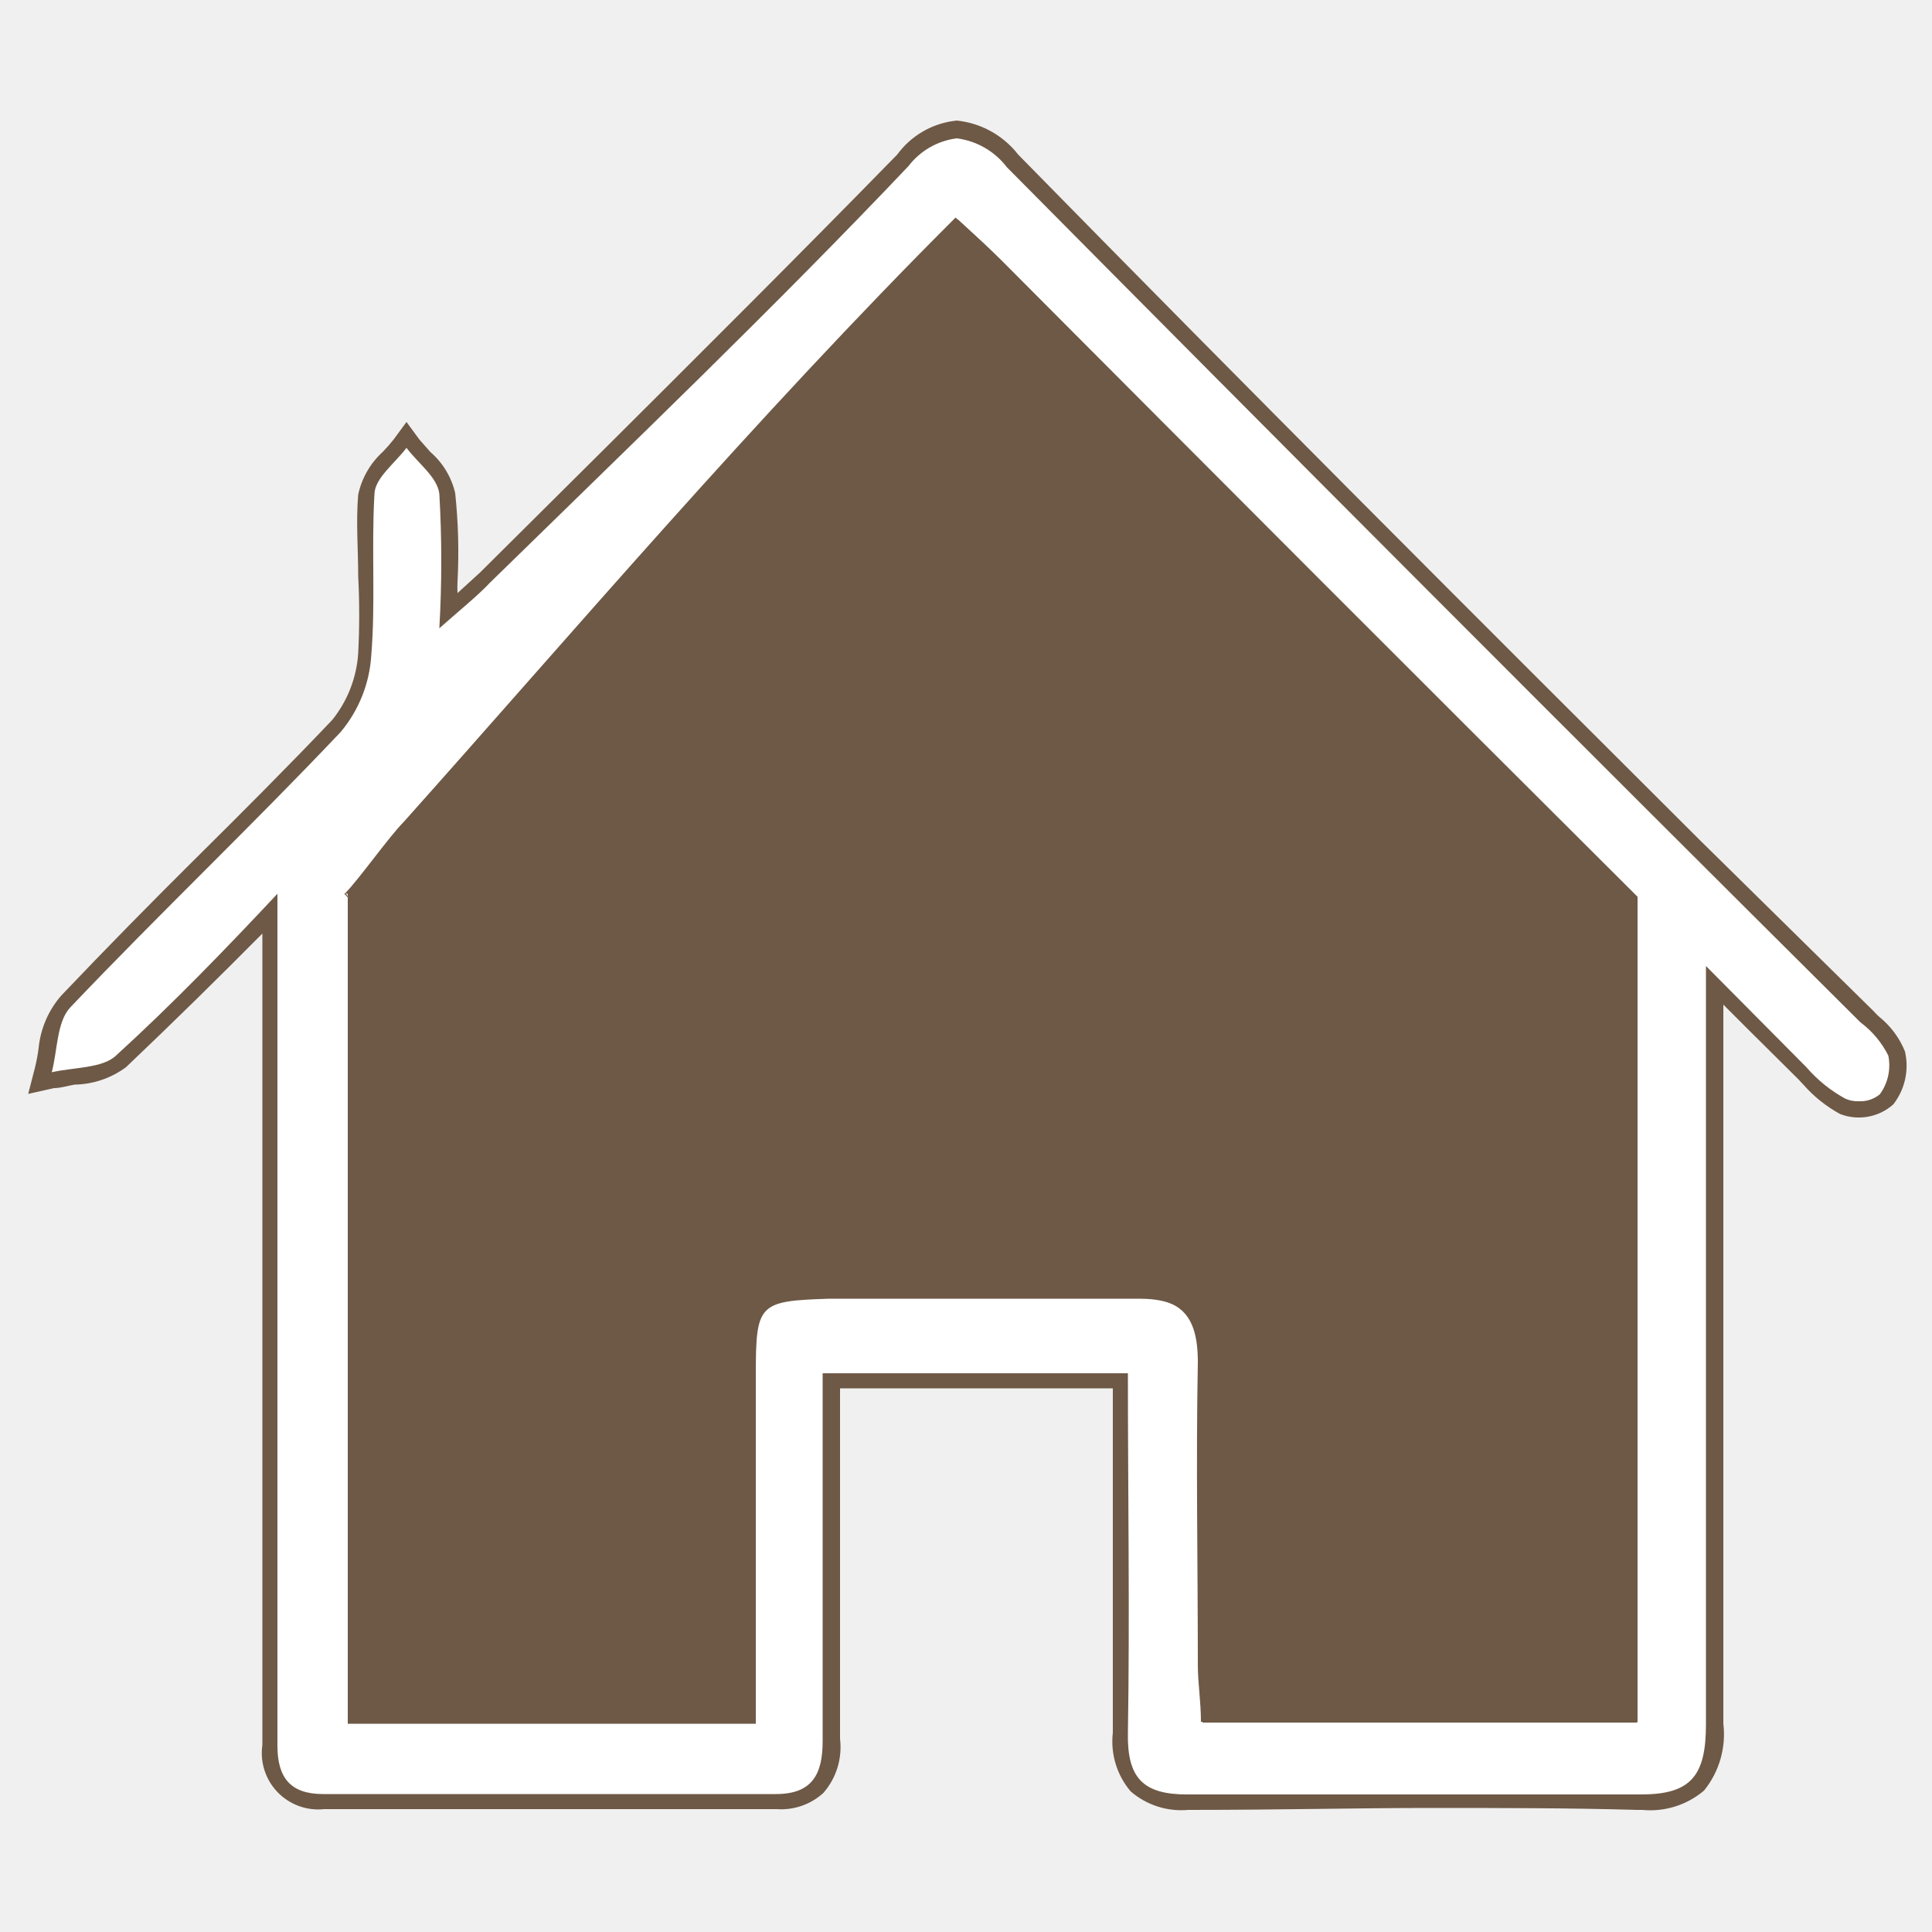
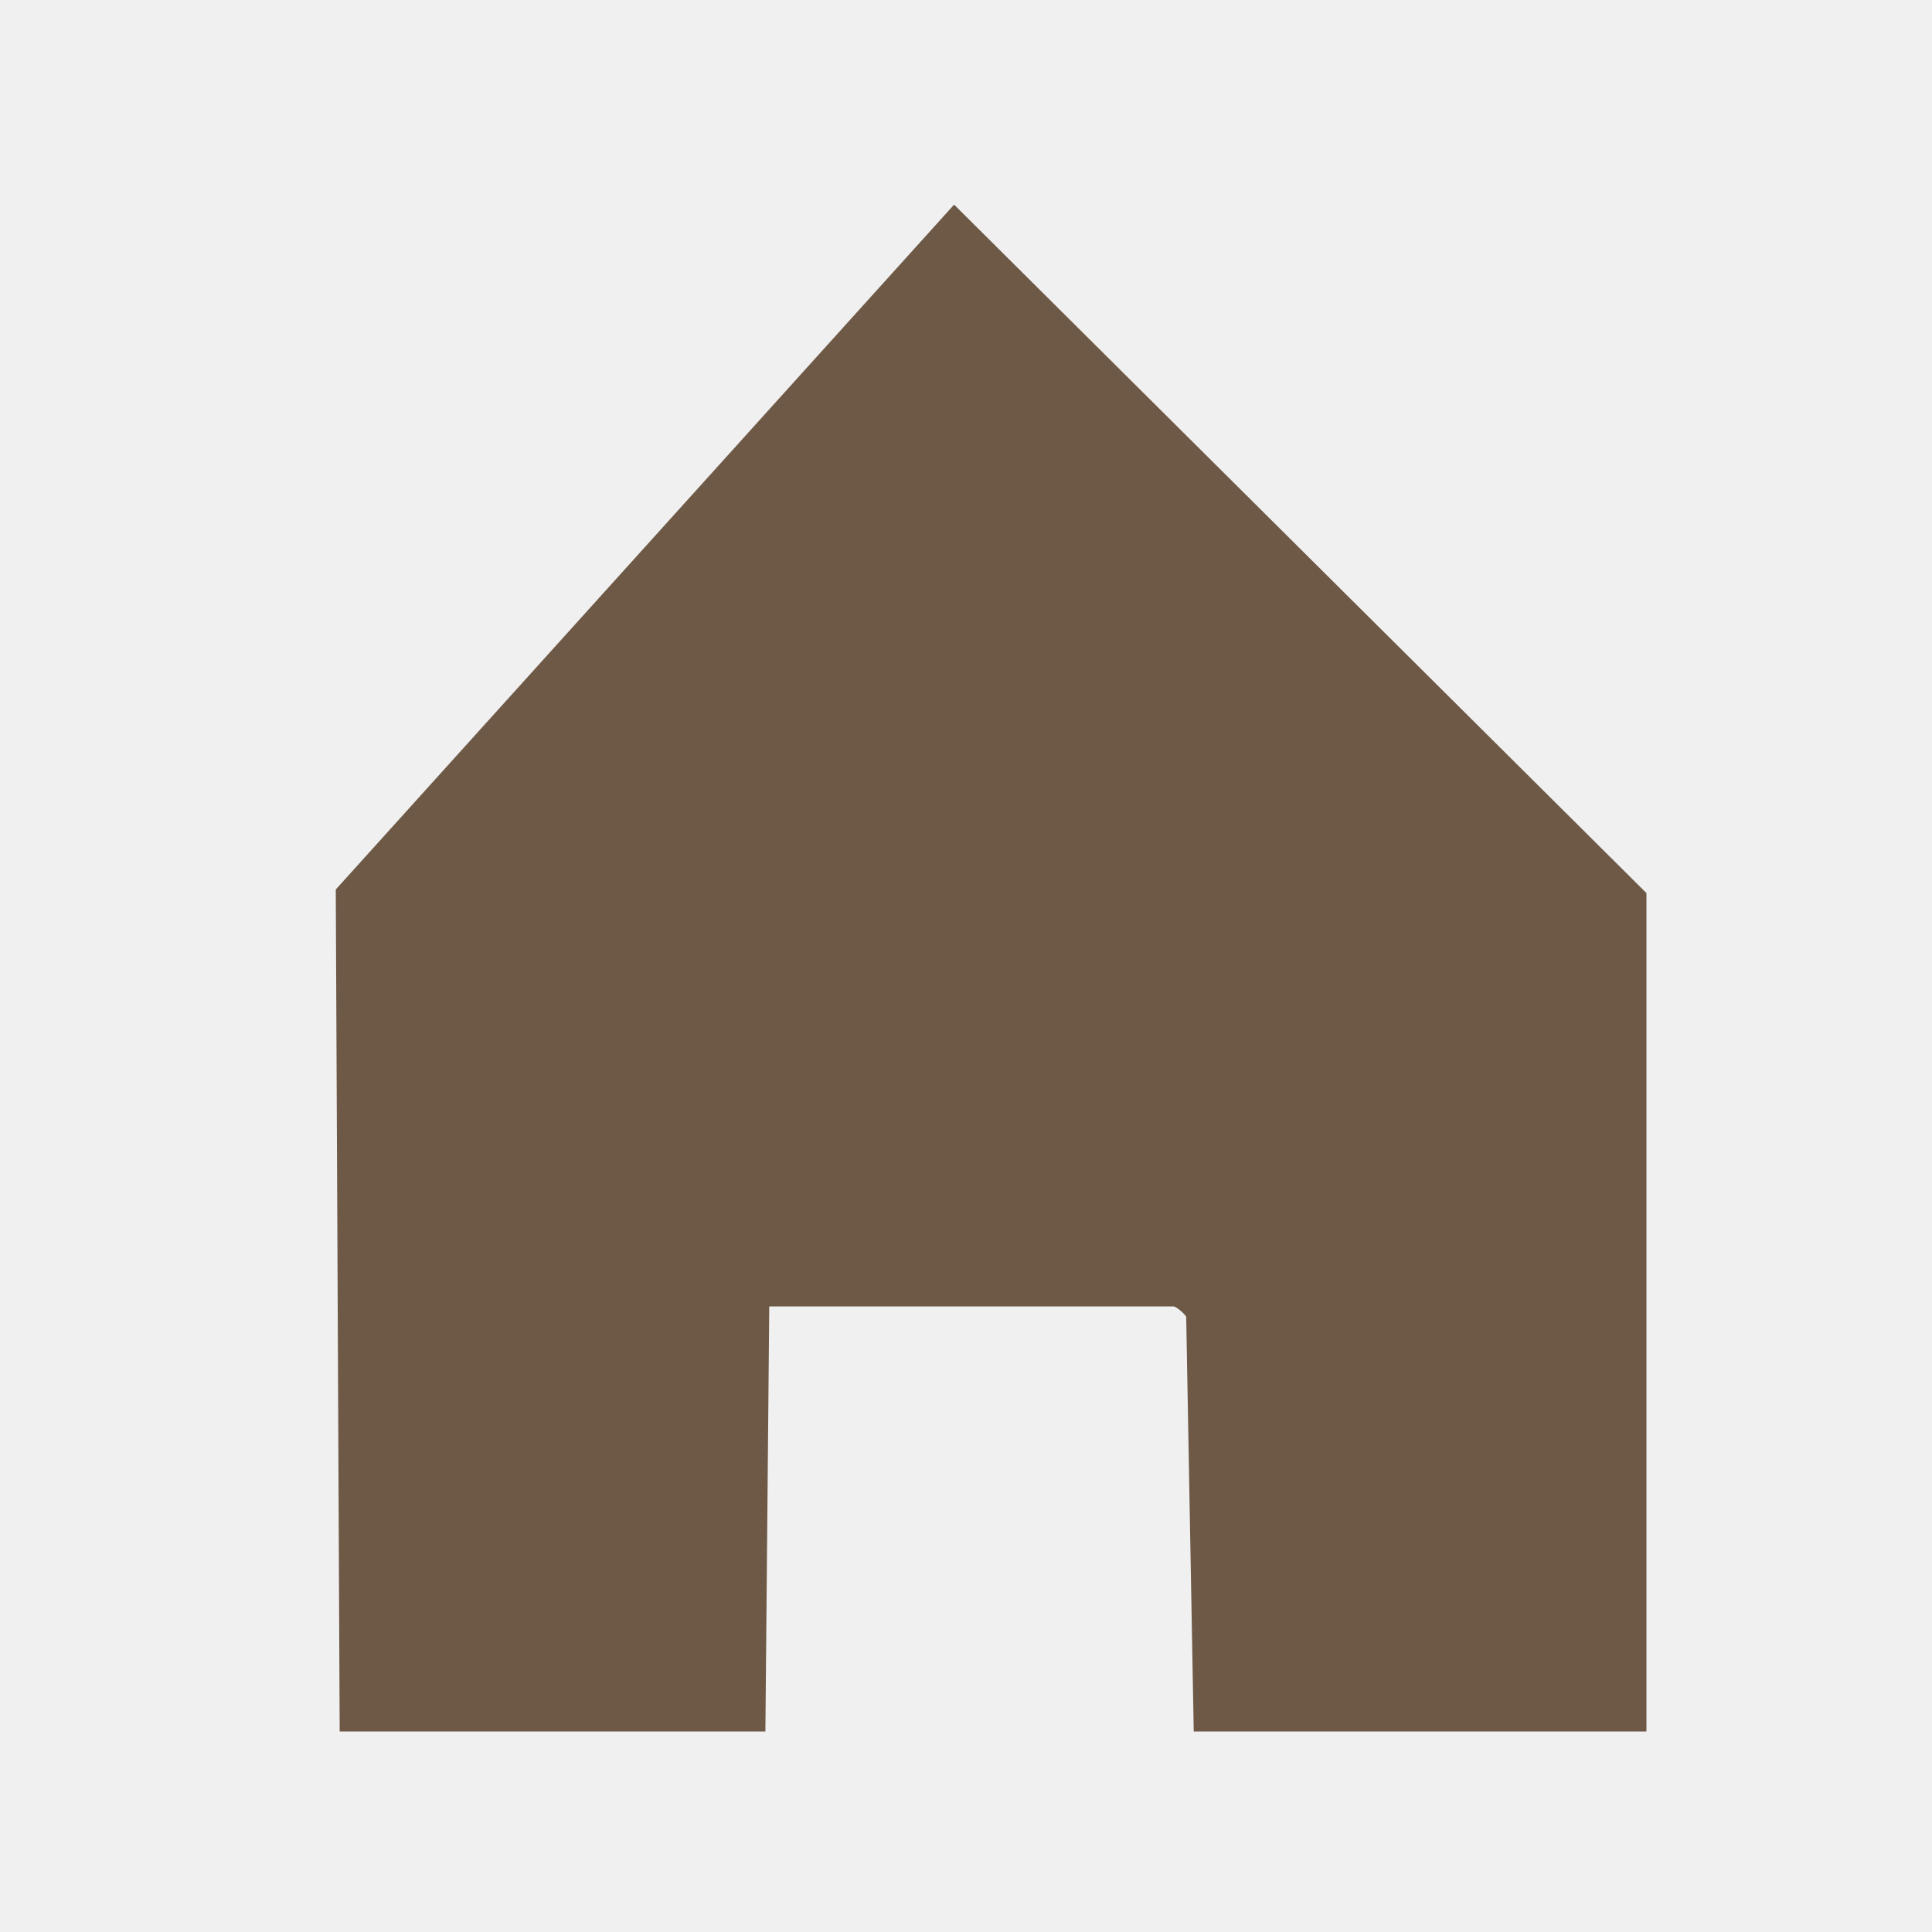
- <svg xmlns="http://www.w3.org/2000/svg" viewBox="0 0 50 50">
-   <defs>
-     <style>.cls-1{fill:none;stroke:#6e5946;stroke-miterlimit:10;stroke-width:0.42px;}.cls-2{fill:#fff;}.cls-3{fill:#6e5946;}</style>
-   </defs>
-   <g id="Calque_5" data-name="Calque 5">
-     <polygon class="cls-1" points="8.94 23.11 24.73 5.63 42.38 23.21 42.37 44.56 31.08 44.56 30.93 33.57 19.68 33.62 19.56 44.56 8.98 44.56 8.94 23.11" />
-     <path class="cls-2" d="M42.35,46.63c-1.8,0-3.59,0-5.38,0q-3.09,0-6.17,0h0a1.86,1.86,0,0,1-1.4-.41,1.84,1.84,0,0,1-.4-1.38c0-2.19,0-4.39,0-6.62v-2.5H21.53v4.9c0,.5,0,1,0,1.48,0,1,0,2,0,2.94a1.63,1.63,0,0,1-.36,1.21,1.39,1.39,0,0,1-1.06.36H8.39c-.93,0-1.39-.48-1.39-1.45V40.77c0-5.7,0-11.41,0-17.11C5.8,24.9,4.49,26.2,3.14,27.47a2.13,2.13,0,0,1-1.21.4,4.51,4.51,0,0,0-.55.09L1.05,28l.09-.33c0-.17.07-.36.1-.55a2.21,2.21,0,0,1,.43-1.22C2.82,24.72,4,23.54,5.18,22.36S7.54,20,8.68,18.8A3.19,3.19,0,0,0,9.41,17a19.84,19.84,0,0,0,0-2c0-.69,0-1.4,0-2.1a1.82,1.82,0,0,1,.59-1,4.19,4.19,0,0,0,.28-.34l.17-.22.17.22a3.27,3.27,0,0,0,.3.35,1.78,1.78,0,0,1,.58,1,14,14,0,0,1,.06,2.27c0,.24,0,.5,0,.76l0,0c.39-.34.66-.59.93-.84q1.55-1.56,3.11-3.1c2.53-2.52,5.14-5.11,7.68-7.72a2,2,0,0,1,1.39-.78,2.12,2.12,0,0,1,1.45.81q8.64,8.7,17.32,17.36l4.77,4.77.16.16a2,2,0,0,1,.61.79,1.47,1.47,0,0,1-.26,1.19,1,1,0,0,1-.71.26,1,1,0,0,1-.43-.09,3.09,3.09,0,0,1-.88-.7l-2.44-2.44v5.11c0,4.67,0,9.34,0,14a2.12,2.12,0,0,1-.44,1.58,2,2,0,0,1-1.45.44Zm-.19-2.28V24.06c0-.25,0-.51,0-.76L31.25,12.37l-5.51-5.5c-.24-.25-.5-.49-.81-.78l-.2-.18c-3.89,3.91-7.66,8.18-11,12-1.08,1.23-2.13,2.42-3.14,3.55-.18.18-.47.55-.75.9s-.44.57-.61.77a.39.39,0,0,1,0,.13v.21H9.16c0,5.21,0,10.39,0,15.57v5.34H19.35V38.21c0-.89,0-1.77,0-2.66,0-2,.16-2.15,2.12-2.17l5.23,0,2.61,0h.13a1.81,1.81,0,0,1,1.37.44,1.86,1.86,0,0,1,.41,1.44c0,1.82,0,3.68,0,5.49V43.1c0,.32,0,.64.05,1l0,.27Z" />
-     <path class="cls-3" d="M24.76,3.58a1.94,1.94,0,0,1,1.3.75q11,11.1,22.09,22.13a2.42,2.42,0,0,1,.72.86,1.27,1.27,0,0,1-.22,1,.79.79,0,0,1-.55.18.75.75,0,0,1-.35-.07,3.63,3.63,0,0,1-1-.81L44.15,25c0,6.55,0,13.08,0,19.63,0,1.34-.4,1.81-1.68,1.81h-.13c-1.79,0-3.59,0-5.38,0-2.06,0-4.12,0-6.17,0h-.07c-1.13,0-1.55-.42-1.53-1.58.05-3.07,0-6.16,0-9.32h-7.9v5.1c0,1.48,0,3,0,4.42,0,.87-.28,1.37-1.21,1.37l-5.86,0-5.86,0c-.84,0-1.18-.42-1.18-1.25,0-7.32,0-14.65,0-22,0,0,0,0,0-.05C5.86,24.54,4.45,26,3,27.32c-.35.33-1.1.3-1.66.43.15-.58.13-1.31.48-1.68,2.29-2.41,4.72-4.72,7-7.13a3.42,3.42,0,0,0,.79-2c.11-1.36,0-2.76.08-4.14,0-.42.53-.81.83-1.21.3.4.8.76.85,1.19a30.15,30.15,0,0,1,0,3.48c.6-.53,1-.85,1.31-1.18C16.33,11.51,20,8,23.51,4.3a1.87,1.87,0,0,1,1.25-.72M9,23.14s0,.06,0,.11C9,29.81,9,36.38,9,43v1.61H19.56v-5c0-1.33,0-2.66,0-4,0-1.88.06-1.94,1.91-2h8c1.13,0,1.6.44,1.57,1.66-.06,2.61,0,5.24,0,7.85,0,.46.05.93.08,1.46H42.37V24.06c0-.28,0-.56,0-.85Q34.13,15,25.89,6.72c-.33-.33-.68-.65-1.16-1.09-5.19,5.18-10.07,10.93-14.29,15.65-.36.36-1.14,1.46-1.5,1.83l0,0m0,0s.09.12.07.12,0,0-.1-.1l0,0m15.77-20A2.17,2.17,0,0,0,23.22,4c-2.54,2.6-5.16,5.21-7.69,7.73l-3.1,3.08-.59.54a2.81,2.81,0,0,1,0-.29,14.41,14.41,0,0,0-.06-2.3,2,2,0,0,0-.64-1.06l-.29-.33-.33-.45-.33.45a4,4,0,0,1-.28.32,2.09,2.09,0,0,0-.64,1.11c-.06.71,0,1.42,0,2.11a19.23,19.23,0,0,1,0,2,3.07,3.07,0,0,1-.67,1.72c-1.14,1.2-2.34,2.4-3.5,3.55s-2.36,2.37-3.51,3.58A2.42,2.42,0,0,0,1,27.12a4.51,4.51,0,0,1-.1.53l-.17.66.67-.15c.17,0,.35-.06.53-.09a2.31,2.31,0,0,0,1.33-.45c1.21-1.15,2.4-2.32,3.53-3.46,0,5.55,0,11.17,0,16.61v4.39a1.46,1.46,0,0,0,1.6,1.66H20.1a1.62,1.62,0,0,0,1.21-.42A1.8,1.8,0,0,0,21.74,45c0-1,0-2,0-2.94,0-.49,0-1,0-1.48V35.93H28.8c0,.77,0,1.54,0,2.3,0,2.27,0,4.42,0,6.61a2,2,0,0,0,.46,1.52,2,2,0,0,0,1.49.48h.07c2.27,0,4.29-.05,6.17-.05s3.66,0,5.37.05h.14a2.15,2.15,0,0,0,1.6-.5,2.31,2.31,0,0,0,.5-1.73c0-4.68,0-9.43,0-14V26l.61.61,1.33,1.32.14.15a3.46,3.46,0,0,0,.94.75A1.34,1.34,0,0,0,49,28.58a1.63,1.63,0,0,0,.3-1.37,2.21,2.21,0,0,0-.66-.89c-.06-.05-.11-.11-.16-.16L44,21.75C38.23,16,32.23,10,26.35,4a2.31,2.31,0,0,0-1.59-.88Zm-15.29,20,.55-.68c.27-.35.55-.71.72-.88L13.9,18c3.29-3.73,7-8,10.84-11.81l0,0c.32.29.58.54.83.79l5.52,5.52Q36.53,18,42,23.38c0,.23,0,.45,0,.68V44.15H31.47v-.09c0-.33-.05-.65-.05-1,0-.78,0-1.57,0-2.35,0-1.81,0-3.67,0-5.49A2.08,2.08,0,0,0,31,33.67a2,2,0,0,0-1.52-.5h-.13l-2.61,0H21.47c-2.09,0-2.33.27-2.33,2.38,0,.88,0,1.77,0,2.66v5.94H9.4V39c0-5,0-10.23,0-15.35h.1v-.42a.34.34,0,0,0,0-.1Z" />
-     <path class="cls-3" d="M42.38,23.21c0,.29,0,.57,0,.85v20.5H31.08c0-.53-.08-1-.08-1.46,0-2.61-.05-5.24,0-7.85,0-1.26-.48-1.69-1.69-1.66-2.61,0-5.24,0-7.85,0-1.85,0-1.91.08-1.91,2,0,1.33,0,2.66,0,4v5H9V43c0-6.57,0-13.14,0-19.7,0-.38.27.24,0-.14.36-.37,1.55-1.94,1.91-2.3,5.07-5.09,8.69-10,13.88-15.18.48.44.83.76,1.16,1.09Q34.14,15,42.38,23.21Z" />
+ <svg xmlns="http://www.w3.org/2000/svg" version="1.1" id="Calque_1" x="0px" y="0px" viewBox="0 0 50 50" style="enable-background:new 0 0 50 50;" xml:space="preserve">
+   <style type="text/css">
+ 	.st0{fill:none;stroke:#6E5946;stroke-width:0.42;stroke-miterlimit:10;}
+ 	.st1{fill:#6E5946;}
+ </style>
+   <g id="Calque_5">
+     <polygon class="st0" points="8.9,23.1 24.7,5.6 42.4,23.2 42.4,44.6 31.1,44.6 30.9,33.6 19.7,33.6 19.6,44.6 9,44.6  " />
+     <path class="st1" d="M42.4,23.2c0,0.3,0,0.6,0,0.9v20.5H31.1c0-0.5-0.1-1-0.1-1.5c0-2.6,0-5.2,0-7.8c0-1.3-0.5-1.7-1.7-1.7   c-2.6,0-5.2,0-7.9,0c-1.9,0-1.9,0.1-1.9,2c0,1.3,0,2.7,0,4v5H9V43c0-6.6,0-13.1,0-19.7c0-0.4,0.3,0.2,0-0.1   c0.4-0.4,1.6-1.9,1.9-2.3c5.1-5.1,8.7-10,13.9-15.2c0.5,0.4,0.8,0.8,1.2,1.1C31.4,12.3,36.9,17.7,42.4,23.2z" />
  </g>
</svg>
